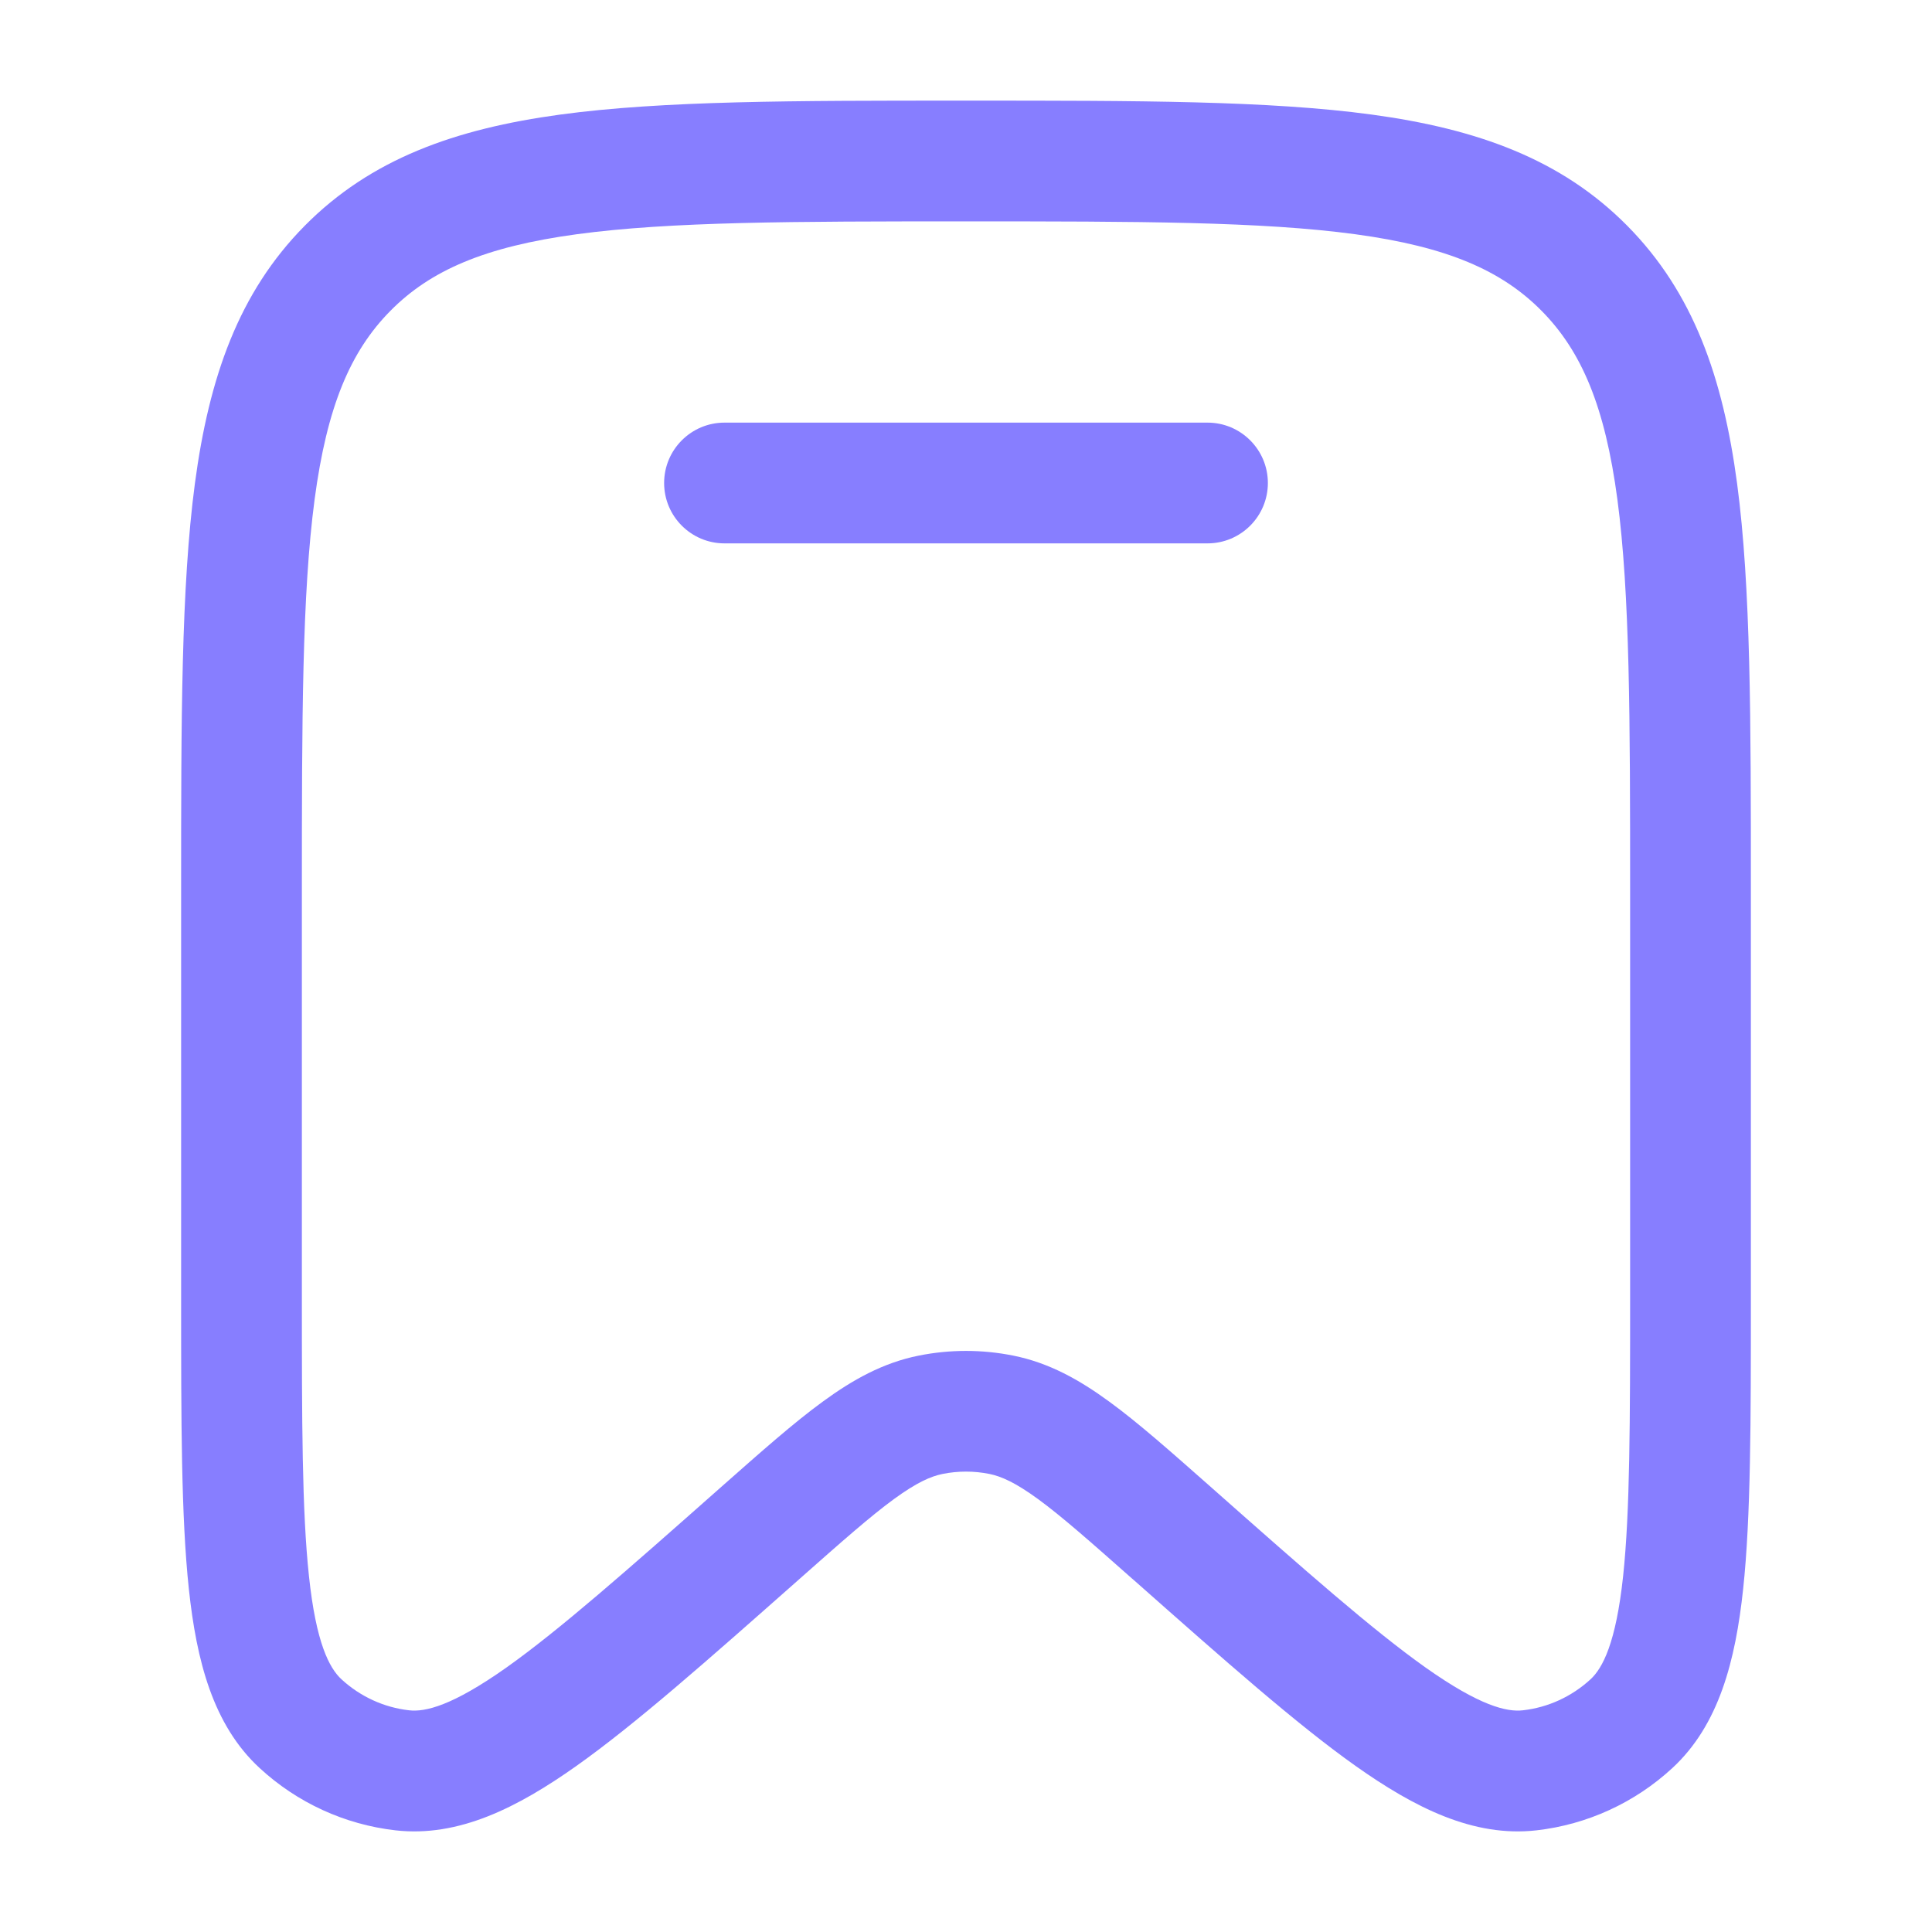
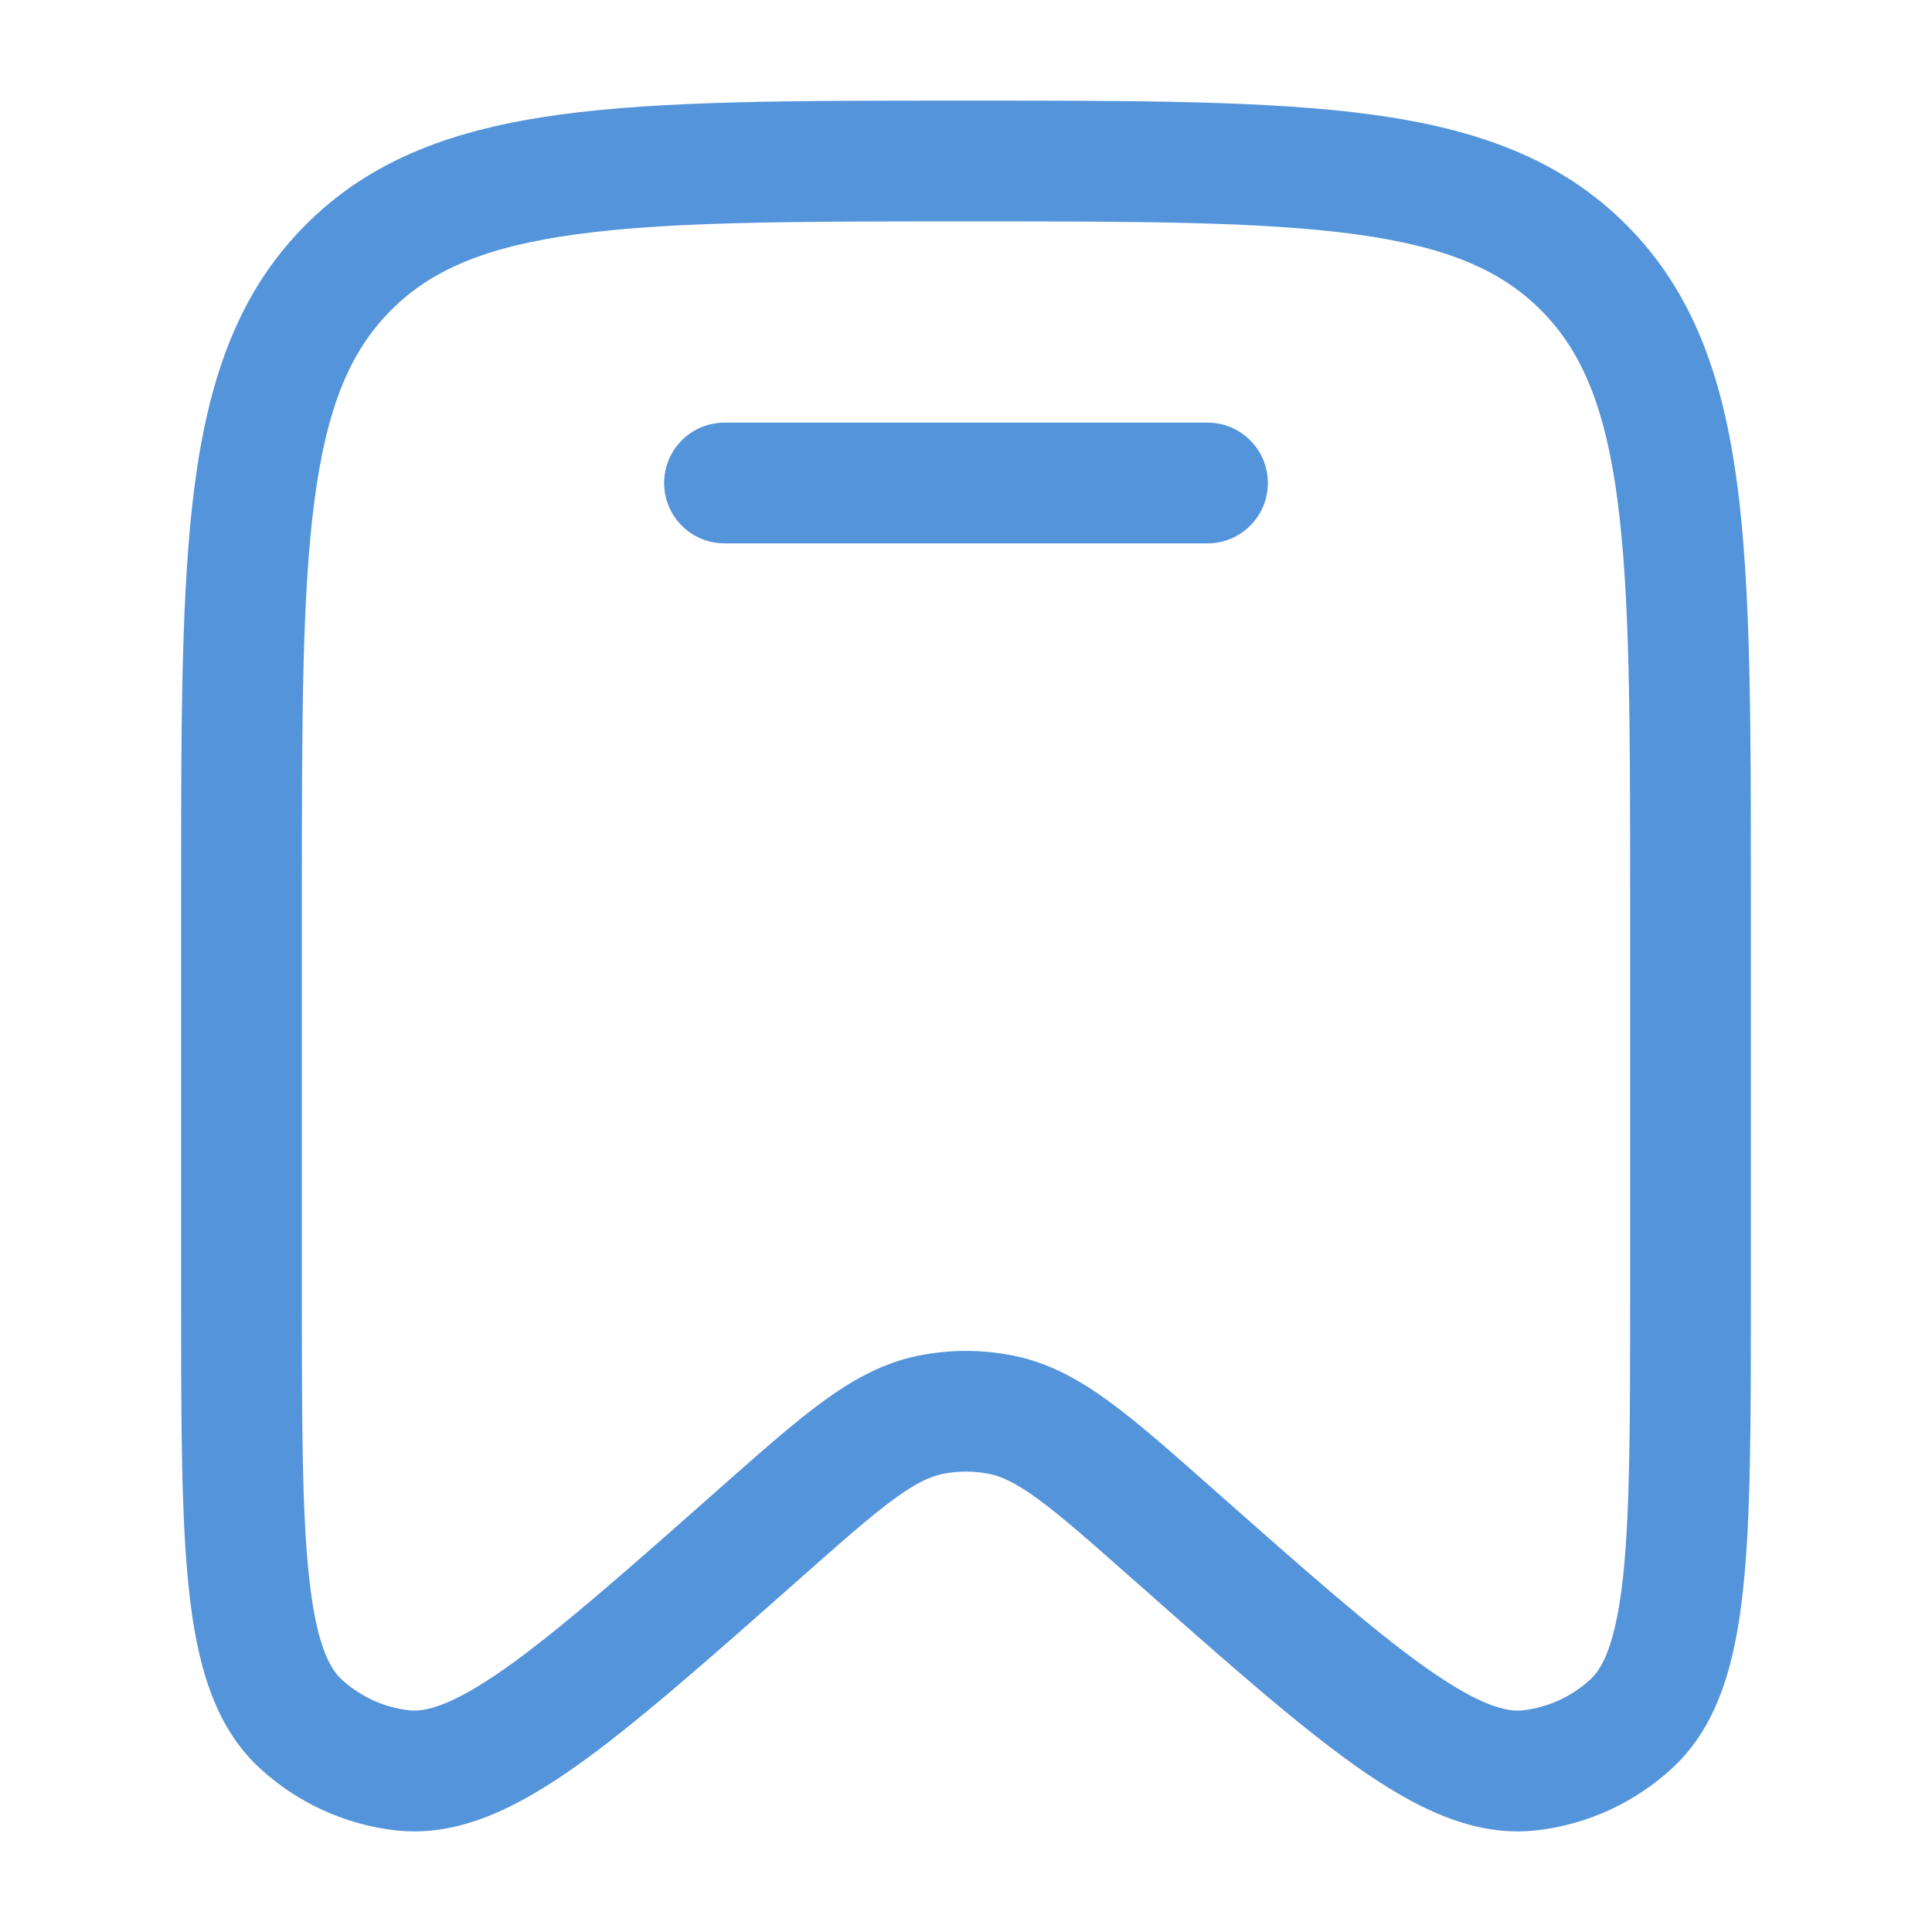
<svg xmlns="http://www.w3.org/2000/svg" width="24" height="24" viewBox="0 0 24 24" fill="none">
-   <path d="M9 5.25C8.586 5.25 8.25 5.586 8.25 6C8.25 6.414 8.586 6.75 9 6.75H15C15.414 6.75 15.75 6.414 15.75 6C15.75 5.586 15.414 5.25 15 5.25H9Z" fill="#877EFF" />
-   <path fill-rule="evenodd" clip-rule="evenodd" d="M11.943 1.25C9.87 1.25 8.237 1.25 6.961 1.423C5.651 1.601 4.606 1.975 3.785 2.805C2.965 3.634 2.597 4.687 2.421 6.007C2.25 7.296 2.25 8.945 2.25 11.041V16.139C2.25 17.647 2.25 18.84 2.346 19.739C2.441 20.627 2.644 21.428 3.226 21.964C3.692 22.394 4.282 22.665 4.912 22.737C5.699 22.827 6.434 22.451 7.159 21.938C7.892 21.419 8.781 20.632 9.903 19.64L9.939 19.608C10.459 19.148 10.811 18.837 11.105 18.622C11.389 18.415 11.562 18.34 11.708 18.31C11.901 18.271 12.099 18.271 12.292 18.31C12.438 18.34 12.611 18.415 12.895 18.622C13.189 18.837 13.541 19.148 14.061 19.608L14.098 19.64C15.219 20.632 16.108 21.419 16.841 21.938C17.566 22.451 18.301 22.827 19.088 22.737C19.718 22.665 20.308 22.394 20.774 21.964C21.355 21.428 21.559 20.627 21.654 19.739C21.75 18.84 21.75 17.647 21.75 16.139V11.041C21.75 8.945 21.75 7.295 21.579 6.007C21.403 4.687 21.035 3.634 20.215 2.805C19.394 1.975 18.349 1.601 17.039 1.423C15.763 1.25 14.13 1.25 12.057 1.25H11.943ZM4.851 3.86C5.348 3.358 6.023 3.065 7.163 2.91C8.326 2.752 9.857 2.75 12 2.75C14.143 2.75 15.674 2.752 16.837 2.91C17.977 3.065 18.652 3.358 19.149 3.86C19.647 4.363 19.938 5.048 20.092 6.205C20.248 7.383 20.25 8.932 20.25 11.098V16.091C20.25 17.657 20.249 18.77 20.163 19.579C20.074 20.409 19.91 20.72 19.758 20.861C19.524 21.076 19.23 21.211 18.918 21.246C18.718 21.269 18.384 21.192 17.708 20.714C17.05 20.247 16.221 19.516 15.055 18.484L15.029 18.461C14.541 18.03 14.137 17.672 13.78 17.412C13.407 17.139 13.031 16.929 12.588 16.84C12.2 16.762 11.8 16.762 11.412 16.84C10.969 16.929 10.593 17.139 10.22 17.412C9.863 17.672 9.459 18.03 8.971 18.461L8.945 18.484C7.779 19.516 6.95 20.247 6.292 20.714C5.616 21.192 5.282 21.269 5.082 21.246C4.77 21.211 4.476 21.076 4.242 20.861C4.09 20.72 3.926 20.409 3.838 19.579C3.751 18.77 3.75 17.657 3.75 16.091V11.098C3.75 8.932 3.752 7.383 3.908 6.205C4.062 5.048 4.353 4.363 4.851 3.86Z" fill="#877EFF" />
+   <path d="M9 5.25C8.586 5.25 8.25 5.586 8.25 6C8.25 6.414 8.586 6.75 9 6.75H15C15.414 6.75 15.75 6.414 15.75 6C15.75 5.586 15.414 5.25 15 5.25H9Z" fill="#5494DA" />
+   <path fill-rule="evenodd" clip-rule="evenodd" d="M11.943 1.25C9.87 1.25 8.237 1.25 6.961 1.423C5.651 1.601 4.606 1.975 3.785 2.805C2.965 3.634 2.597 4.687 2.421 6.007C2.25 7.296 2.25 8.945 2.25 11.041V16.139C2.25 17.647 2.25 18.84 2.346 19.739C2.441 20.627 2.644 21.428 3.226 21.964C3.692 22.394 4.282 22.665 4.912 22.737C5.699 22.827 6.434 22.451 7.159 21.938C7.892 21.419 8.781 20.632 9.903 19.64L9.939 19.608C10.459 19.148 10.811 18.837 11.105 18.622C11.389 18.415 11.562 18.34 11.708 18.31C11.901 18.271 12.099 18.271 12.292 18.31C12.438 18.34 12.611 18.415 12.895 18.622C13.189 18.837 13.541 19.148 14.061 19.608L14.098 19.64C15.219 20.632 16.108 21.419 16.841 21.938C17.566 22.451 18.301 22.827 19.088 22.737C19.718 22.665 20.308 22.394 20.774 21.964C21.355 21.428 21.559 20.627 21.654 19.739C21.75 18.84 21.75 17.647 21.75 16.139V11.041C21.75 8.945 21.75 7.295 21.579 6.007C21.403 4.687 21.035 3.634 20.215 2.805C19.394 1.975 18.349 1.601 17.039 1.423C15.763 1.25 14.13 1.25 12.057 1.25H11.943ZM4.851 3.86C5.348 3.358 6.023 3.065 7.163 2.91C8.326 2.752 9.857 2.75 12 2.75C14.143 2.75 15.674 2.752 16.837 2.91C17.977 3.065 18.652 3.358 19.149 3.86C19.647 4.363 19.938 5.048 20.092 6.205C20.248 7.383 20.25 8.932 20.25 11.098V16.091C20.25 17.657 20.249 18.77 20.163 19.579C20.074 20.409 19.91 20.72 19.758 20.861C19.524 21.076 19.23 21.211 18.918 21.246C18.718 21.269 18.384 21.192 17.708 20.714C17.05 20.247 16.221 19.516 15.055 18.484L15.029 18.461C14.541 18.03 14.137 17.672 13.78 17.412C13.407 17.139 13.031 16.929 12.588 16.84C12.2 16.762 11.8 16.762 11.412 16.84C10.969 16.929 10.593 17.139 10.22 17.412C9.863 17.672 9.459 18.03 8.971 18.461L8.945 18.484C7.779 19.516 6.95 20.247 6.292 20.714C5.616 21.192 5.282 21.269 5.082 21.246C4.77 21.211 4.476 21.076 4.242 20.861C4.09 20.72 3.926 20.409 3.838 19.579C3.751 18.77 3.75 17.657 3.75 16.091V11.098C3.75 8.932 3.752 7.383 3.908 6.205C4.062 5.048 4.353 4.363 4.851 3.86Z" fill="#5494DA" />
</svg>
